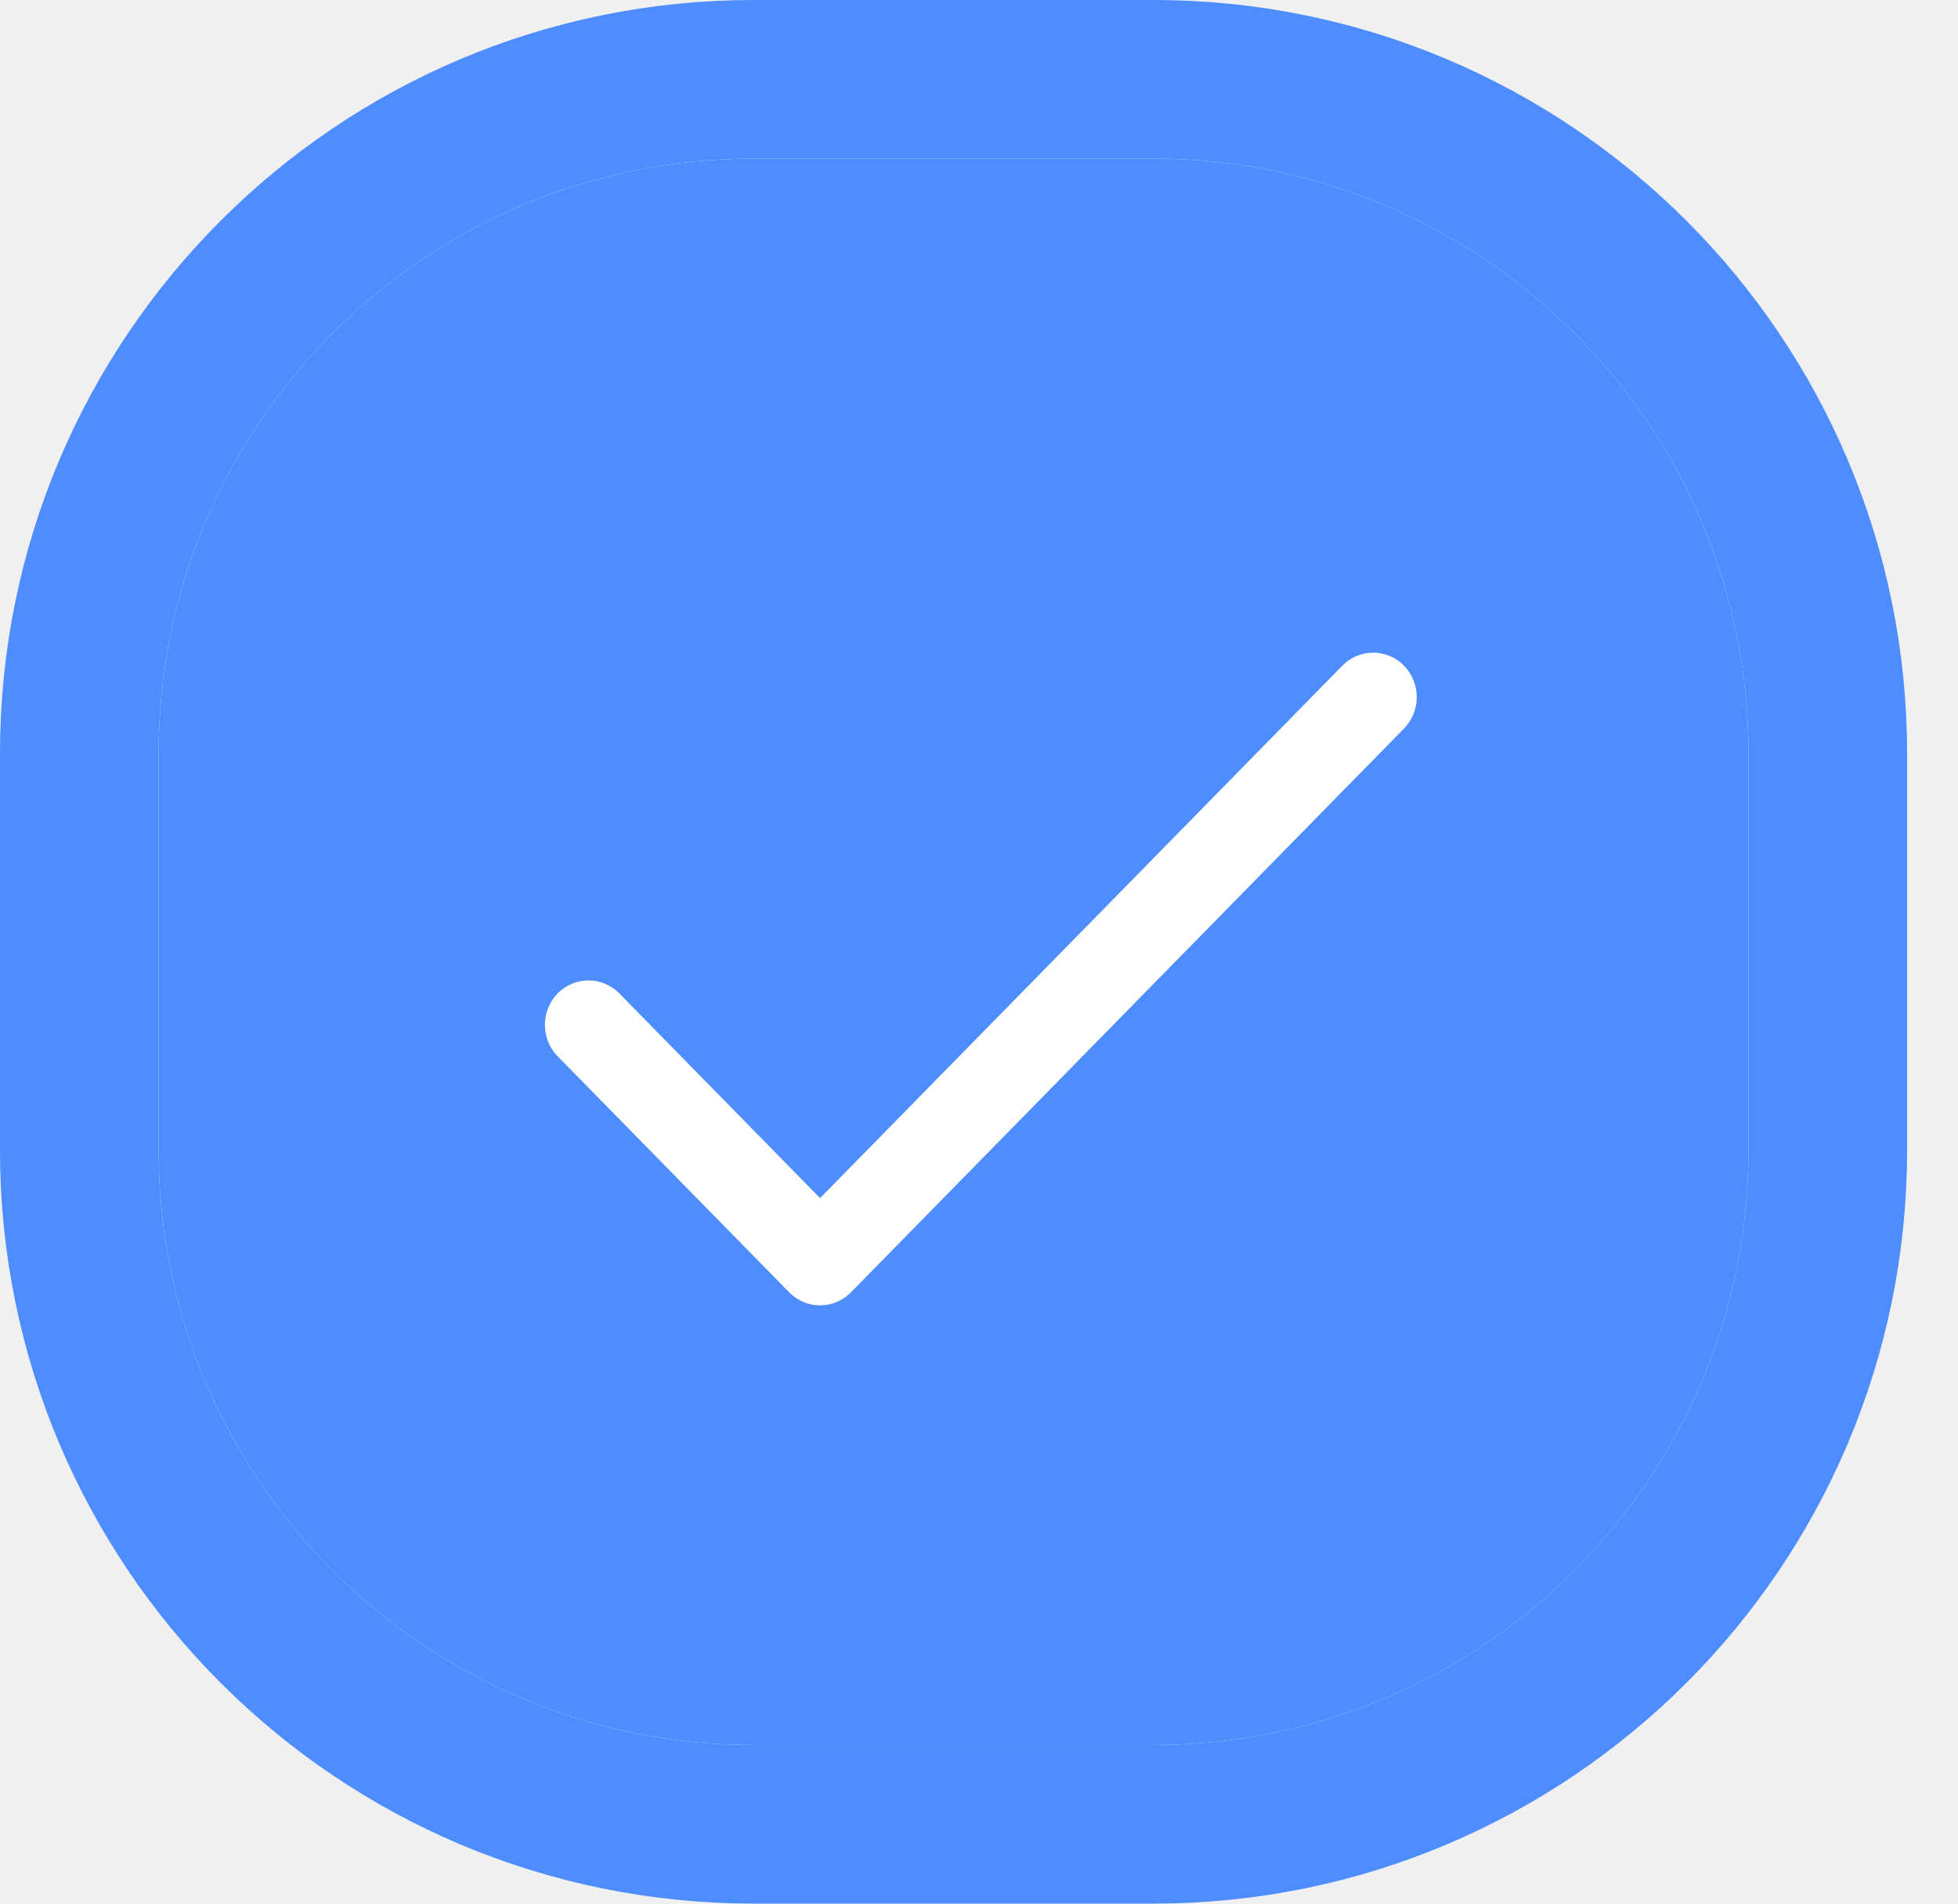
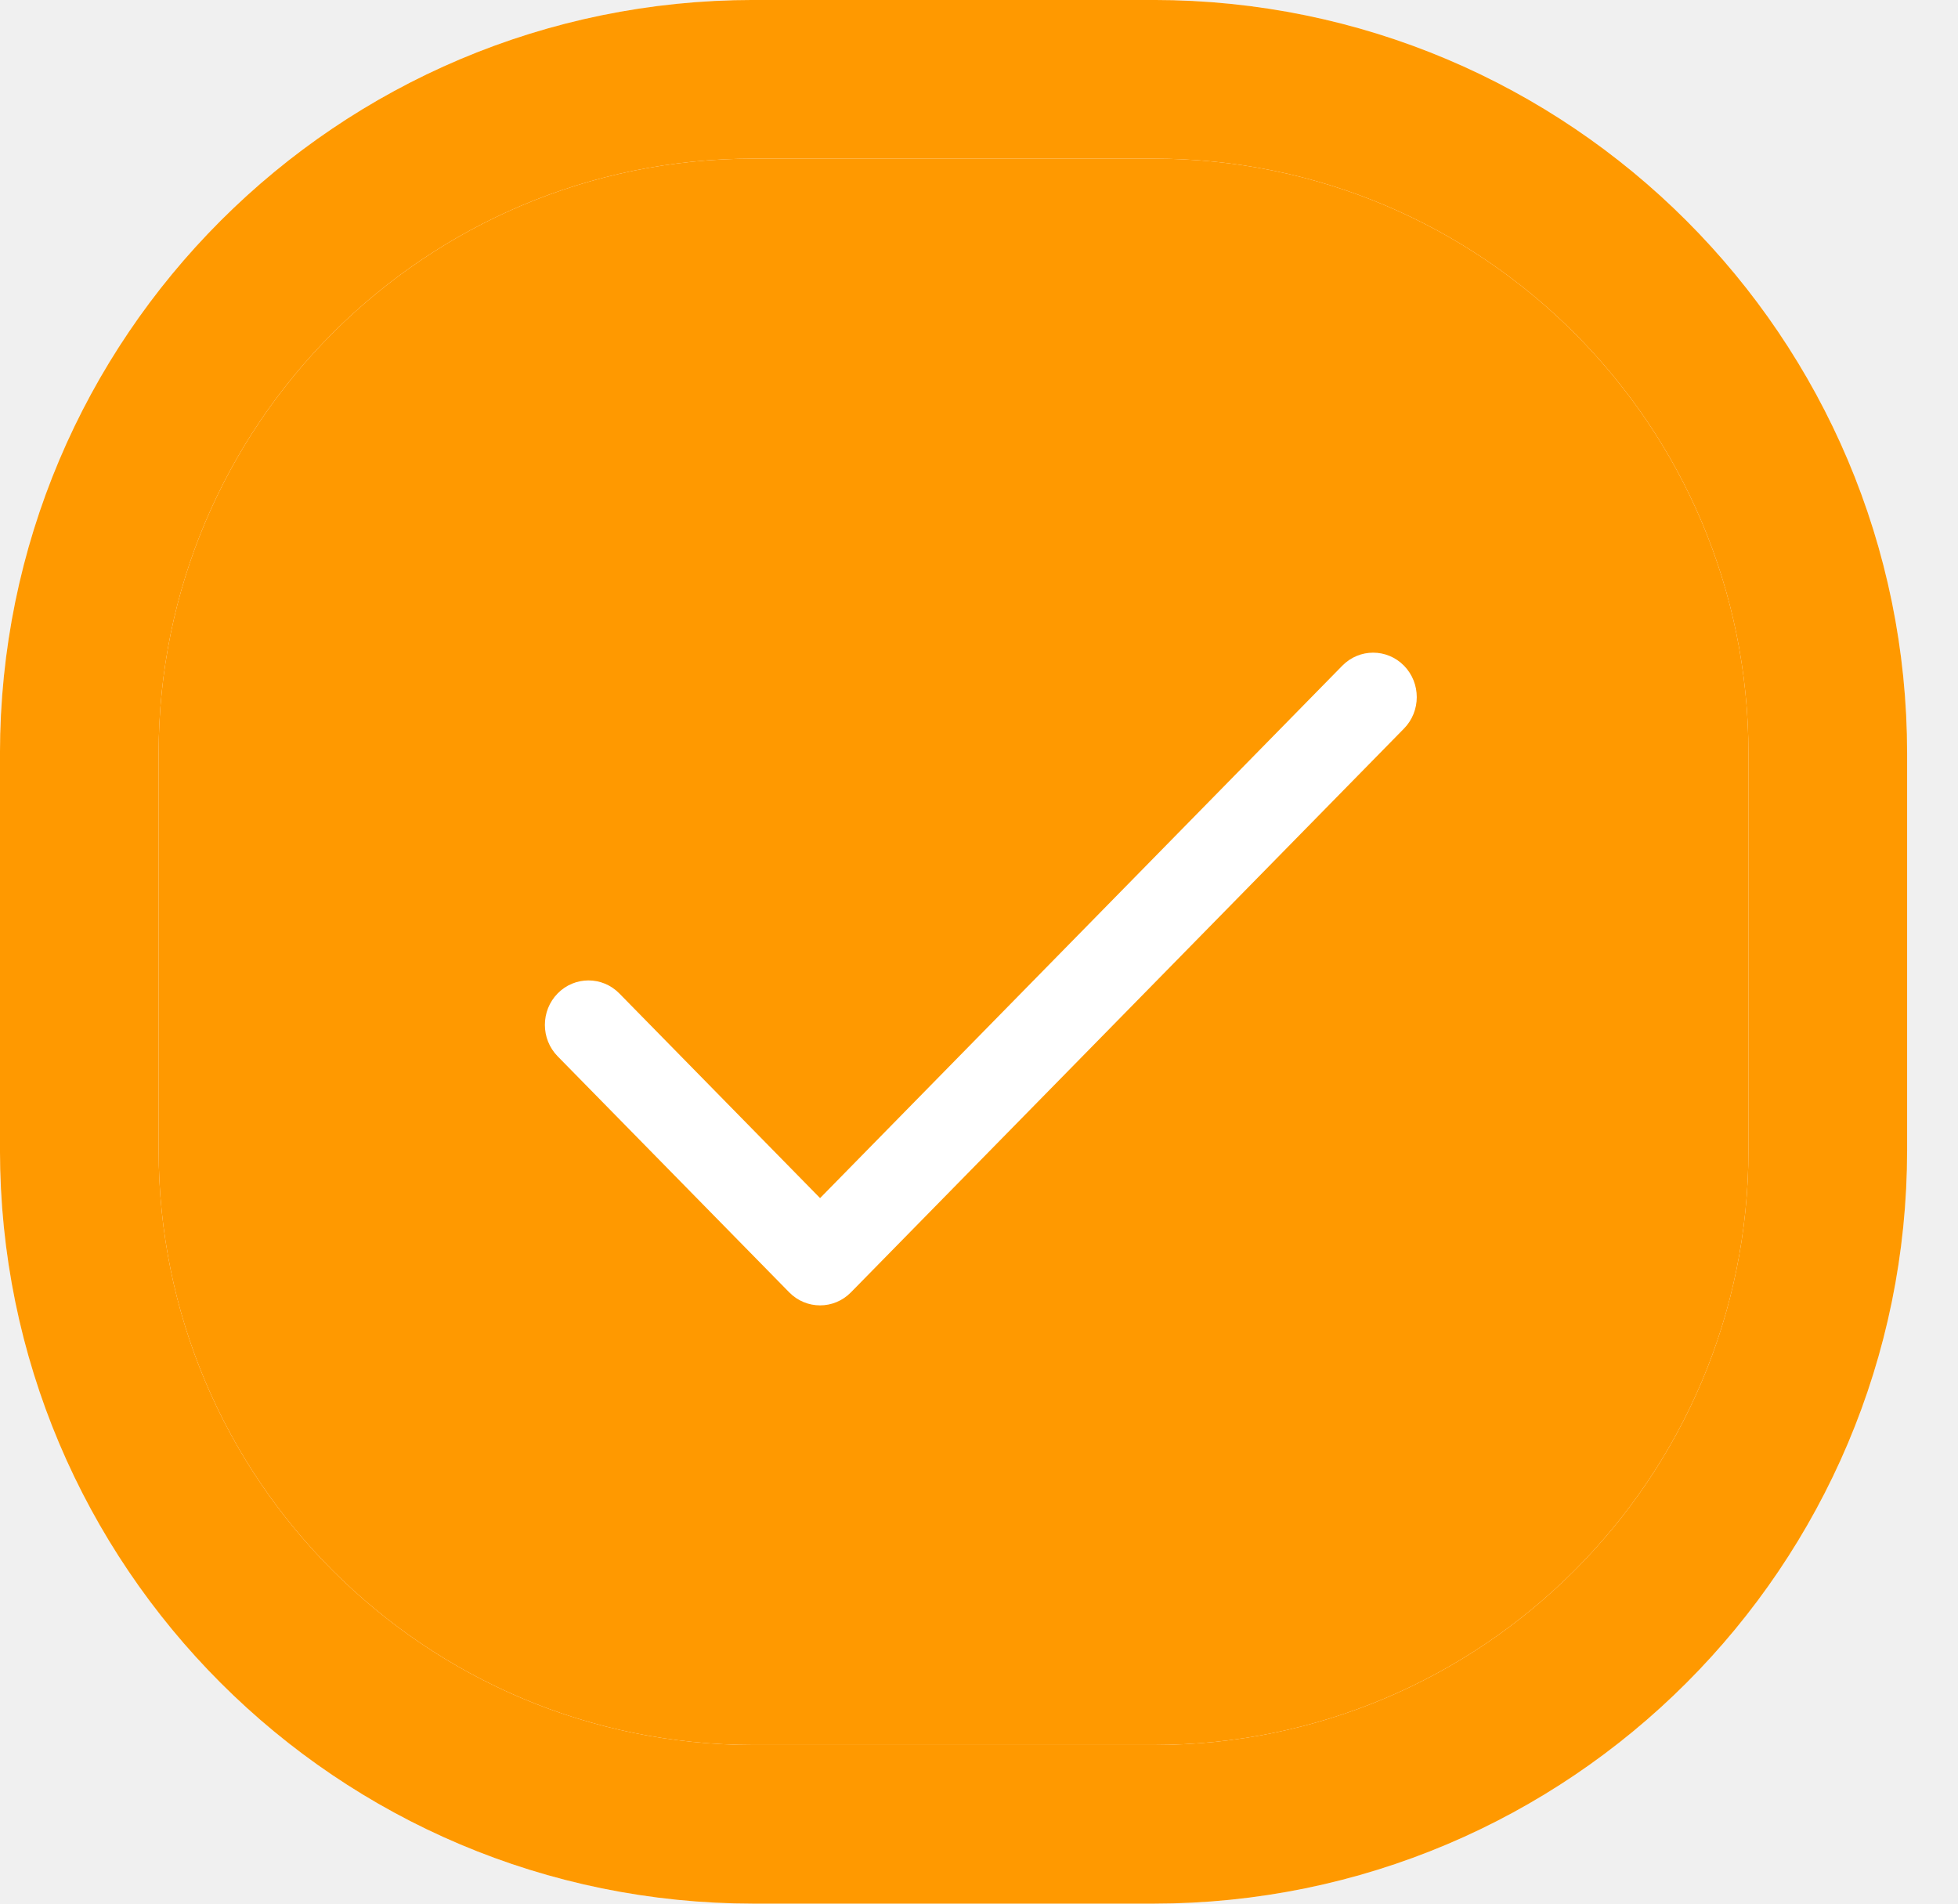
<svg xmlns="http://www.w3.org/2000/svg" width="36" height="35" viewBox="0 0 36 35" fill="none">
-   <rect x="1.458" y="1.458" width="32.148" height="32.083" rx="12.396" fill="#4D8DFF" />
+   <rect x="1.458" y="1.458" width="32.148" height="32.083" rx="12.396" fill="#FF9900" />
  <rect x="1.458" y="1.458" width="32.148" height="32.083" rx="12.396" stroke="white" stroke-width="2.917" />
-   <rect x="1.458" y="1.458" width="32.148" height="32.083" rx="12.396" stroke="#4D8DFF" stroke-width="2.917" />
+   <rect x="1.458" y="1.458" width="32.148" height="32.083" rx="12.396" stroke="#FF9900" stroke-width="2.917" />
  <path d="M25.814 12.239C25.501 11.92 24.993 11.92 24.68 12.239L15.078 22.028L11.387 18.265C11.074 17.946 10.566 17.946 10.253 18.265C9.94 18.584 9.94 19.102 10.253 19.421L14.511 23.761C14.824 24.08 15.332 24.08 15.645 23.761L25.814 13.395C26.127 13.076 26.127 12.558 25.814 12.239Z" fill="white" />
</svg>
